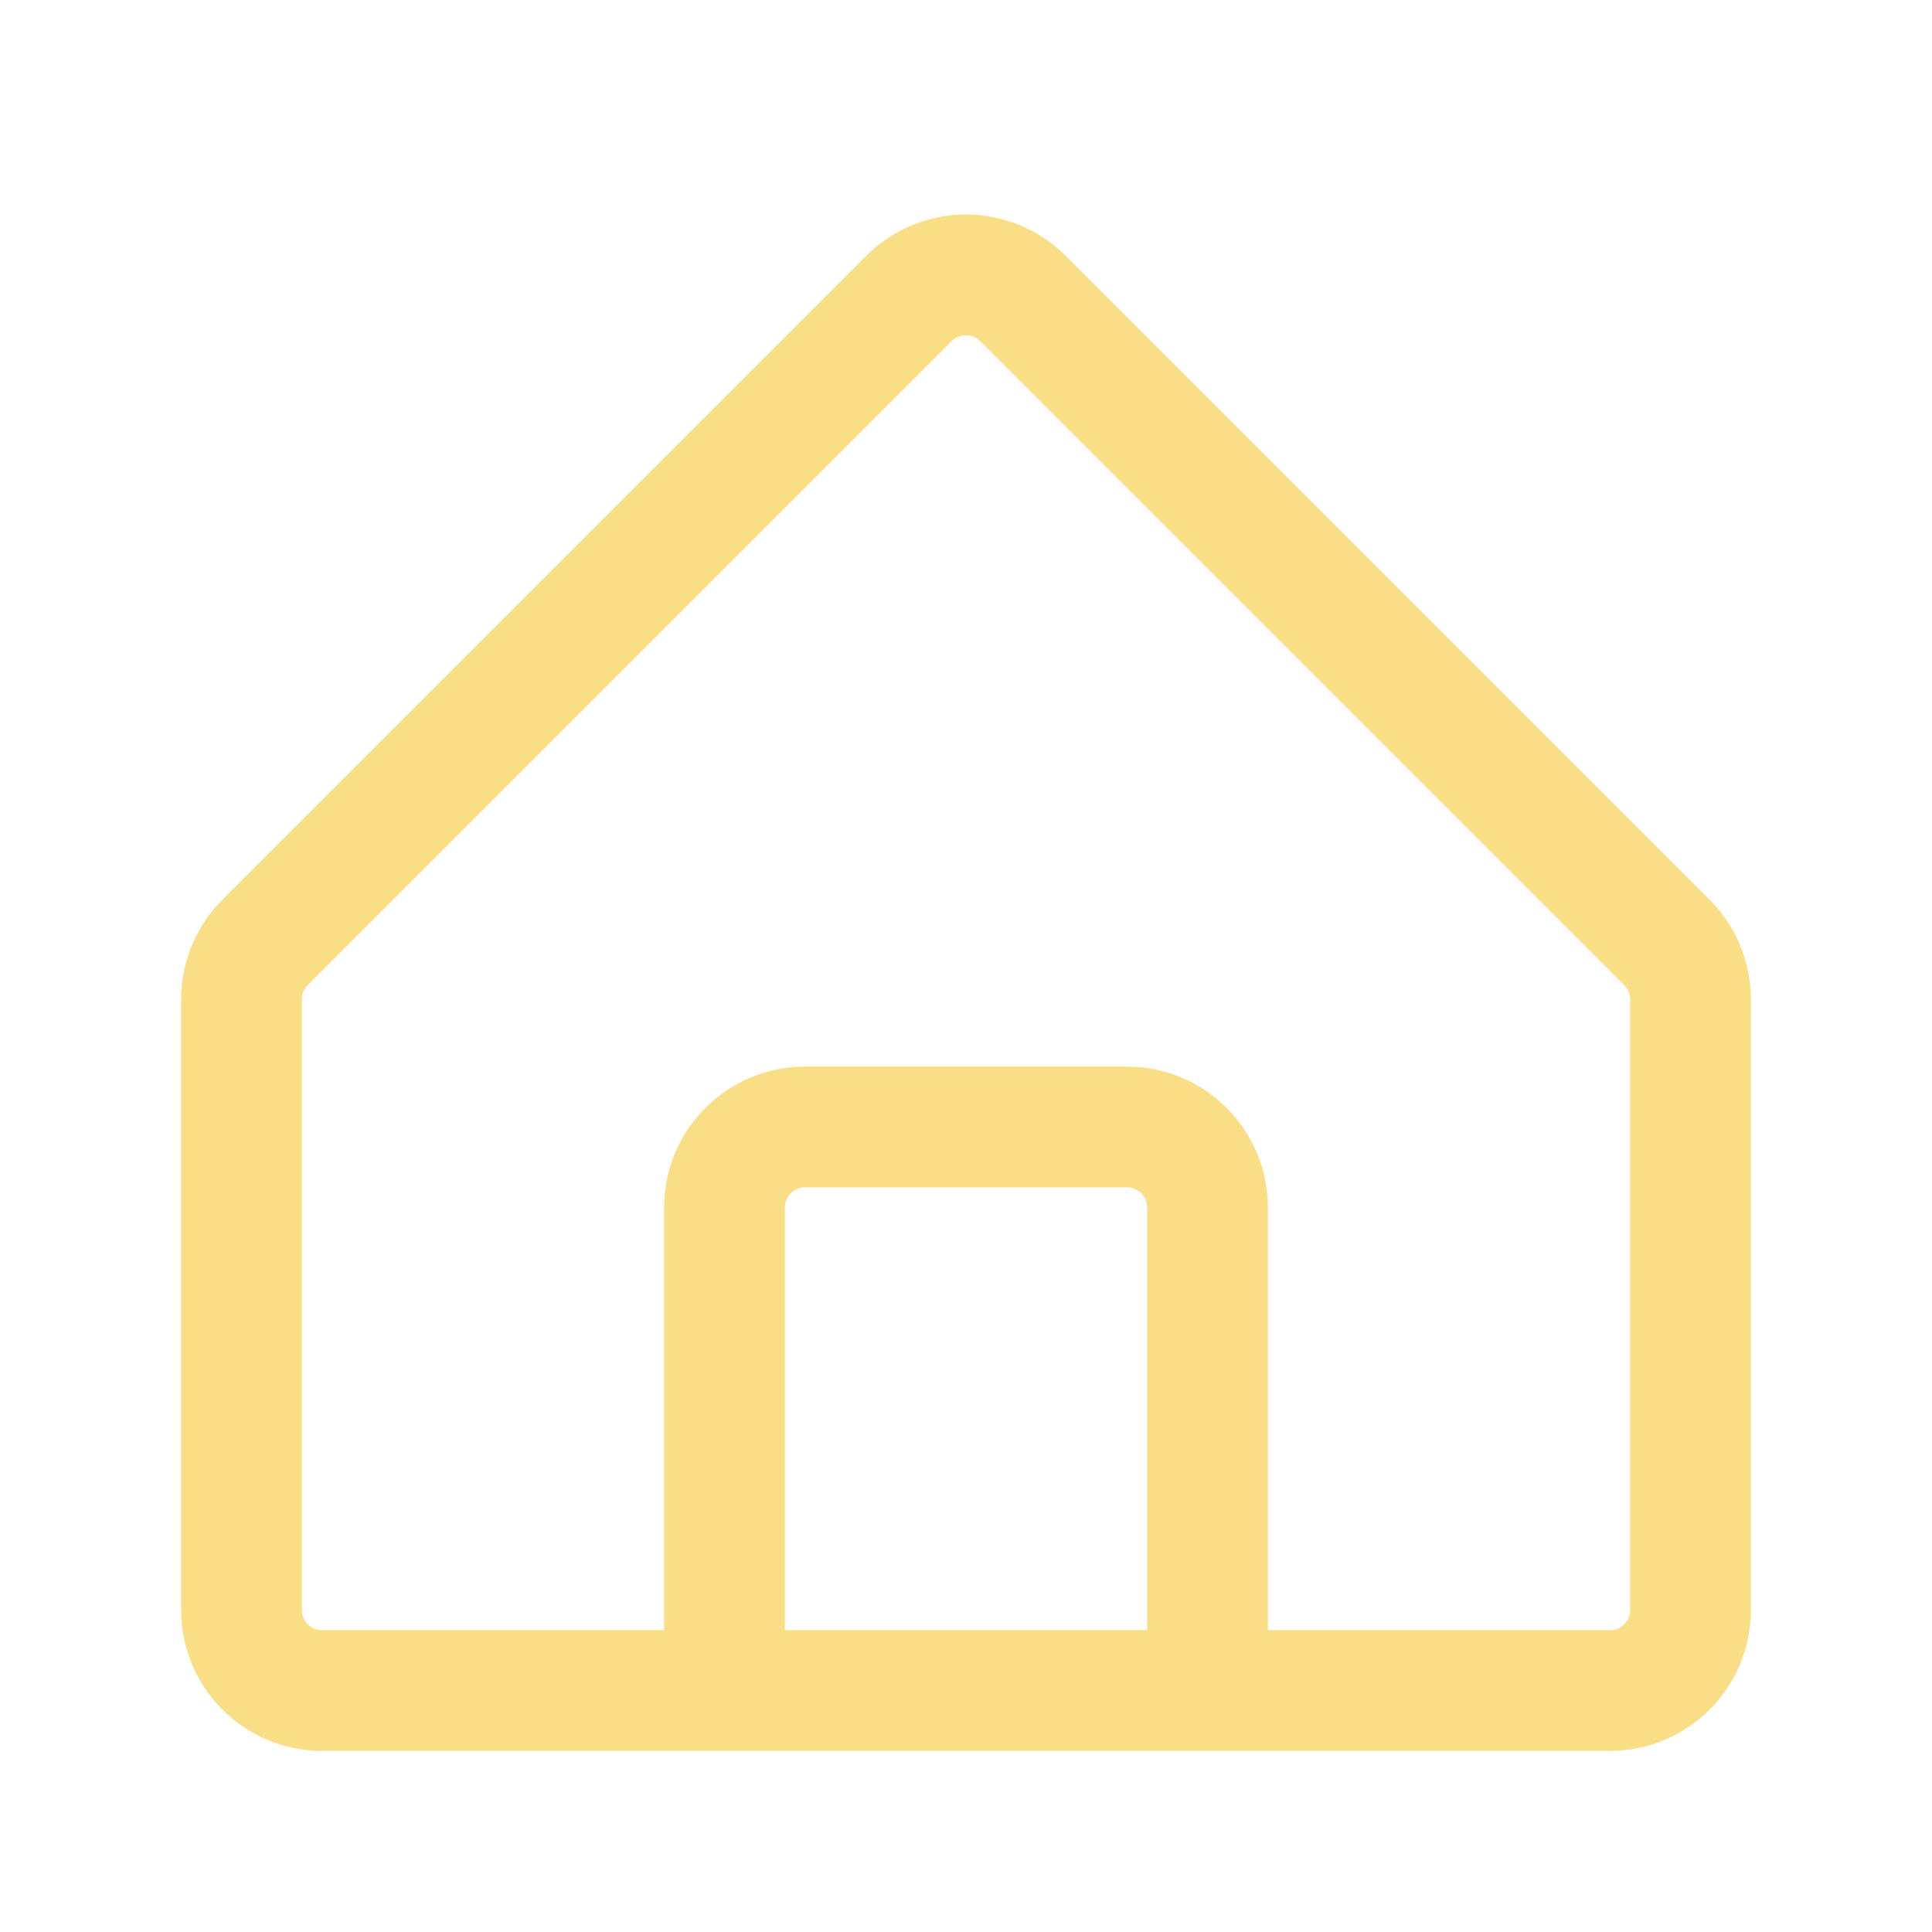
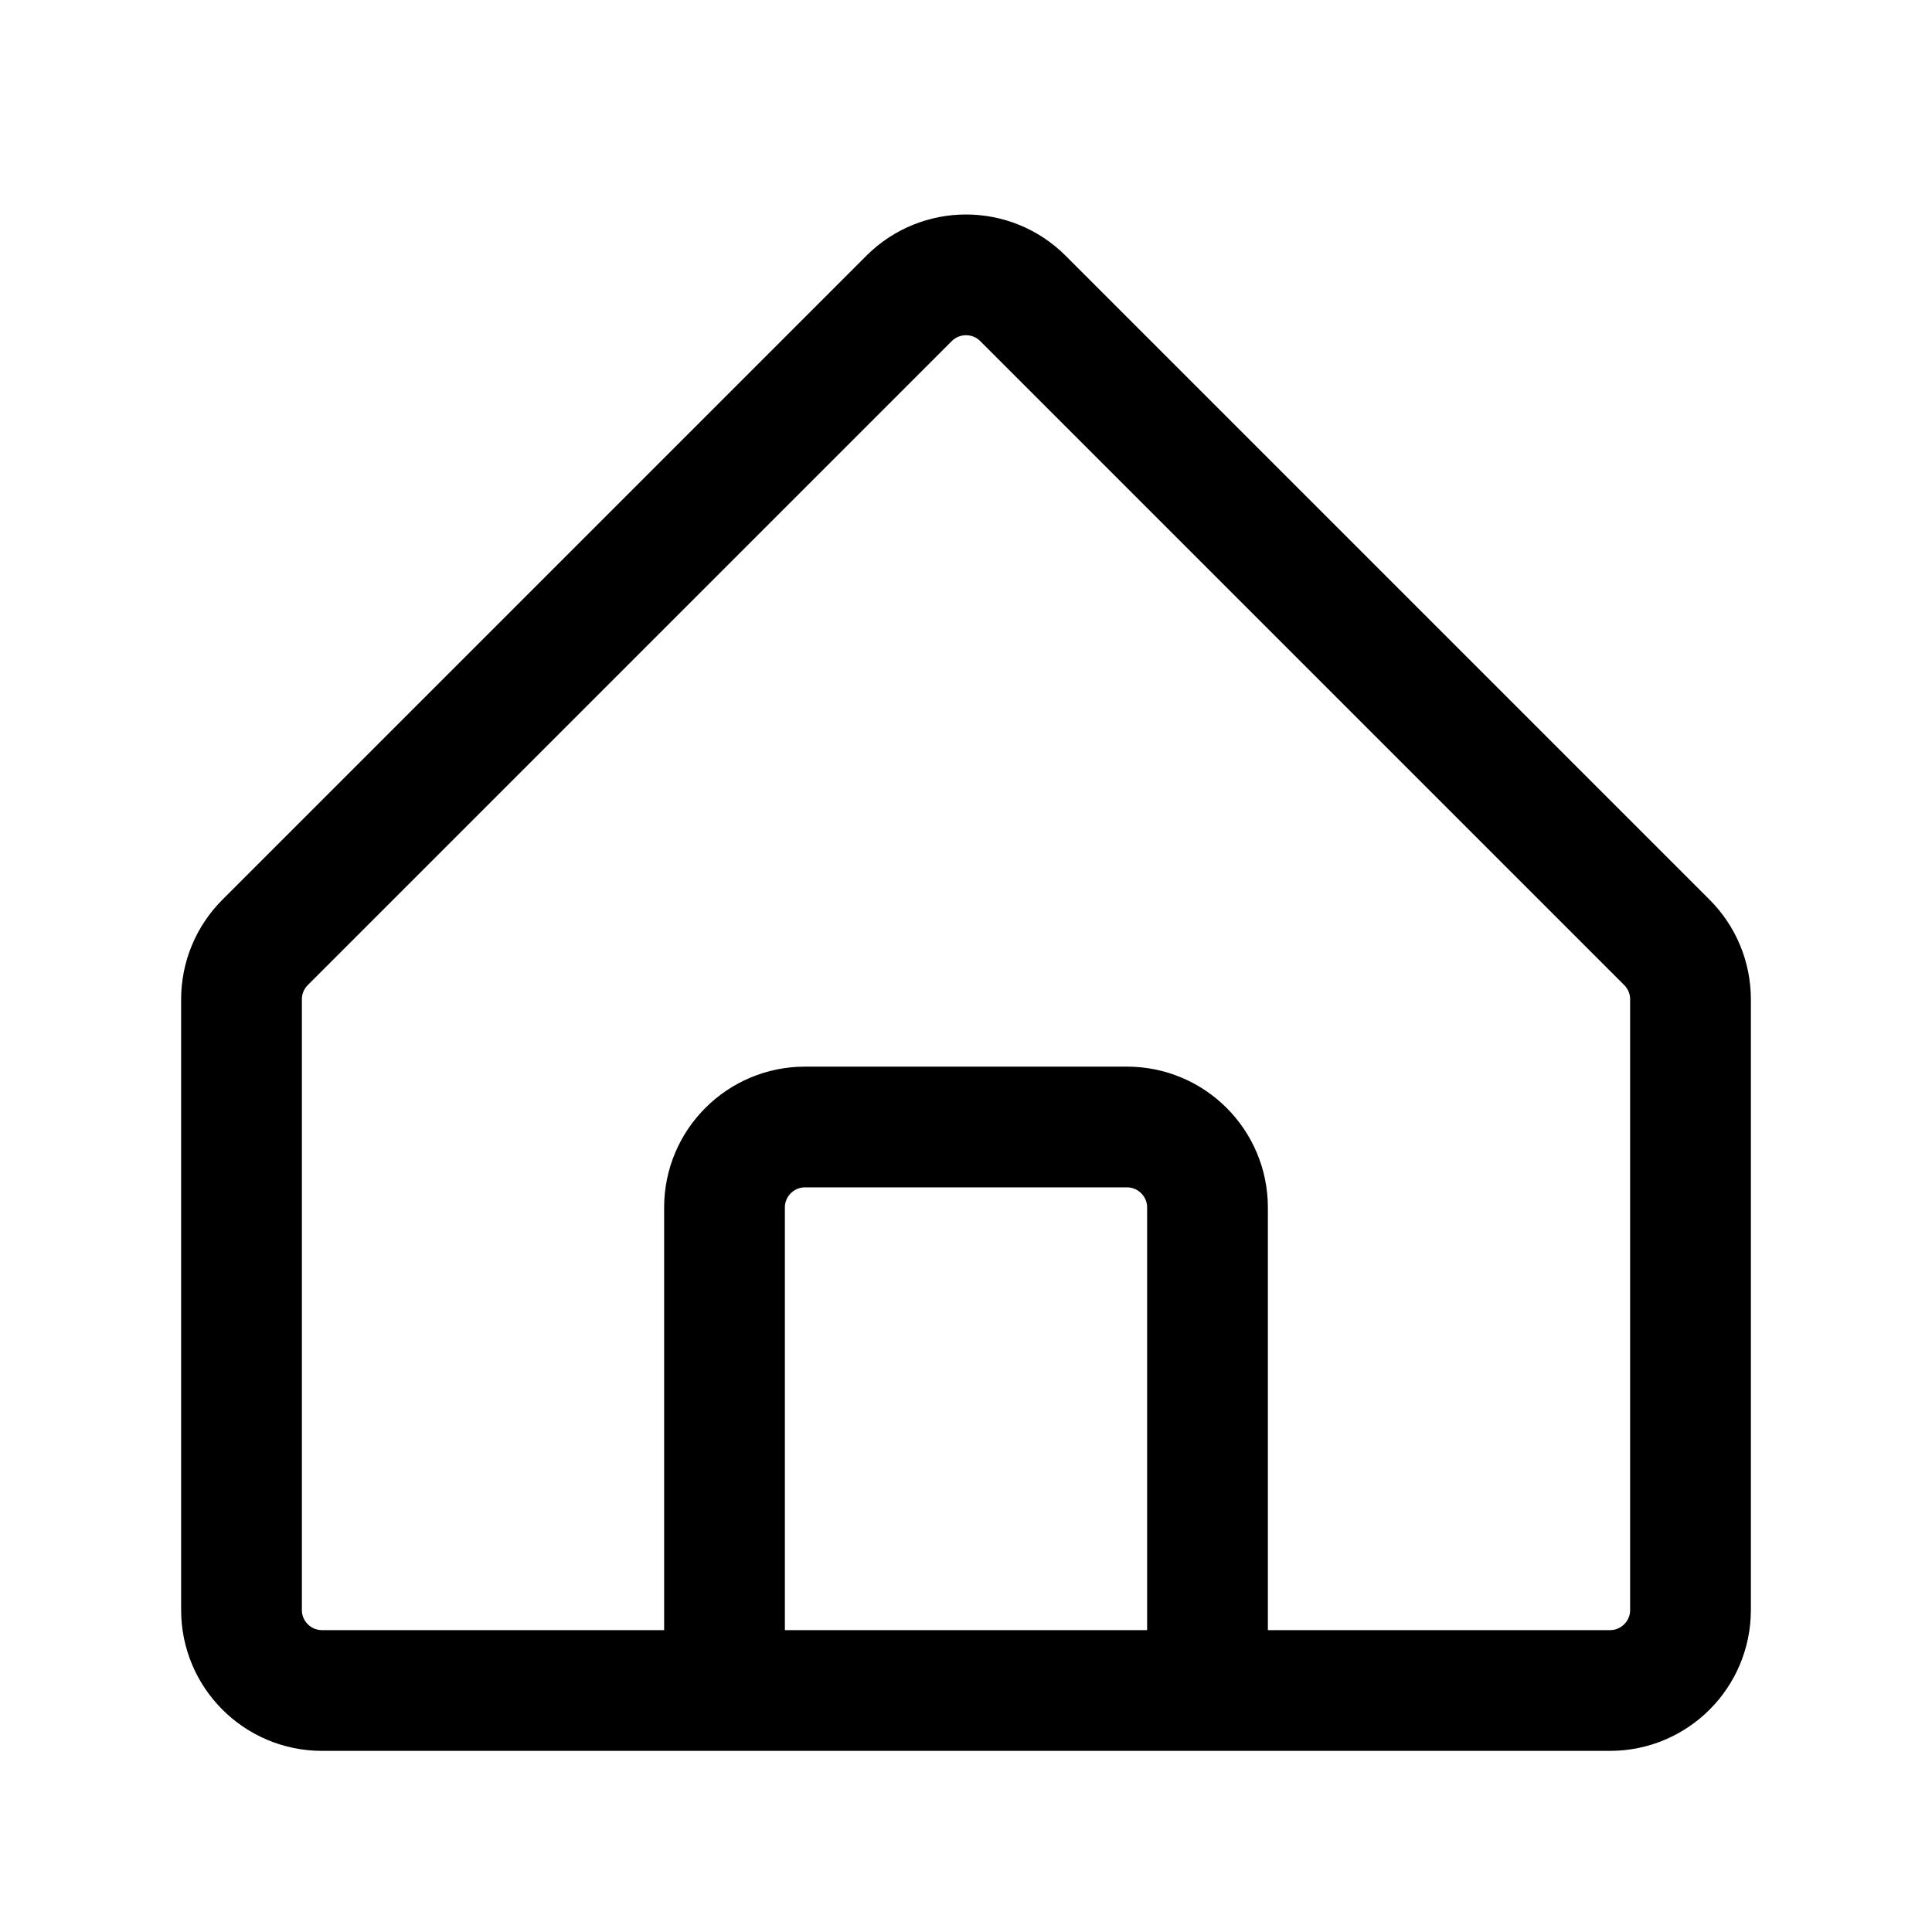
<svg xmlns="http://www.w3.org/2000/svg" width="24" height="24" viewBox="0 0 24 24" fill="none">
-   <path d="M9 21H4C3.448 21 3 20.552 3 20V12.414C3 12.149 3.105 11.895 3.293 11.707L11.293 3.707C11.683 3.317 12.317 3.317 12.707 3.707L20.707 11.707C20.895 11.895 21 12.149 21 12.414V20C21 20.552 20.552 21 20 21H15M9 21H15M9 21V15C9 14.448 9.448 14 10 14H14C14.552 14 15 14.448 15 15V21" stroke="#FADE86" stroke-width="1.5" stroke-linejoin="round" />
+   <path d="M9 21H4C3.448 21 3 20.552 3 20V12.414C3 12.149 3.105 11.895 3.293 11.707L11.293 3.707C11.683 3.317 12.317 3.317 12.707 3.707L20.707 11.707C20.895 11.895 21 12.149 21 12.414V20C21 20.552 20.552 21 20 21H15M9 21H15M9 21V15C9 14.448 9.448 14 10 14H14C14.552 14 15 14.448 15 15V21" stroke="#000000" stroke-width="1.5" stroke-linejoin="round" />
</svg>
